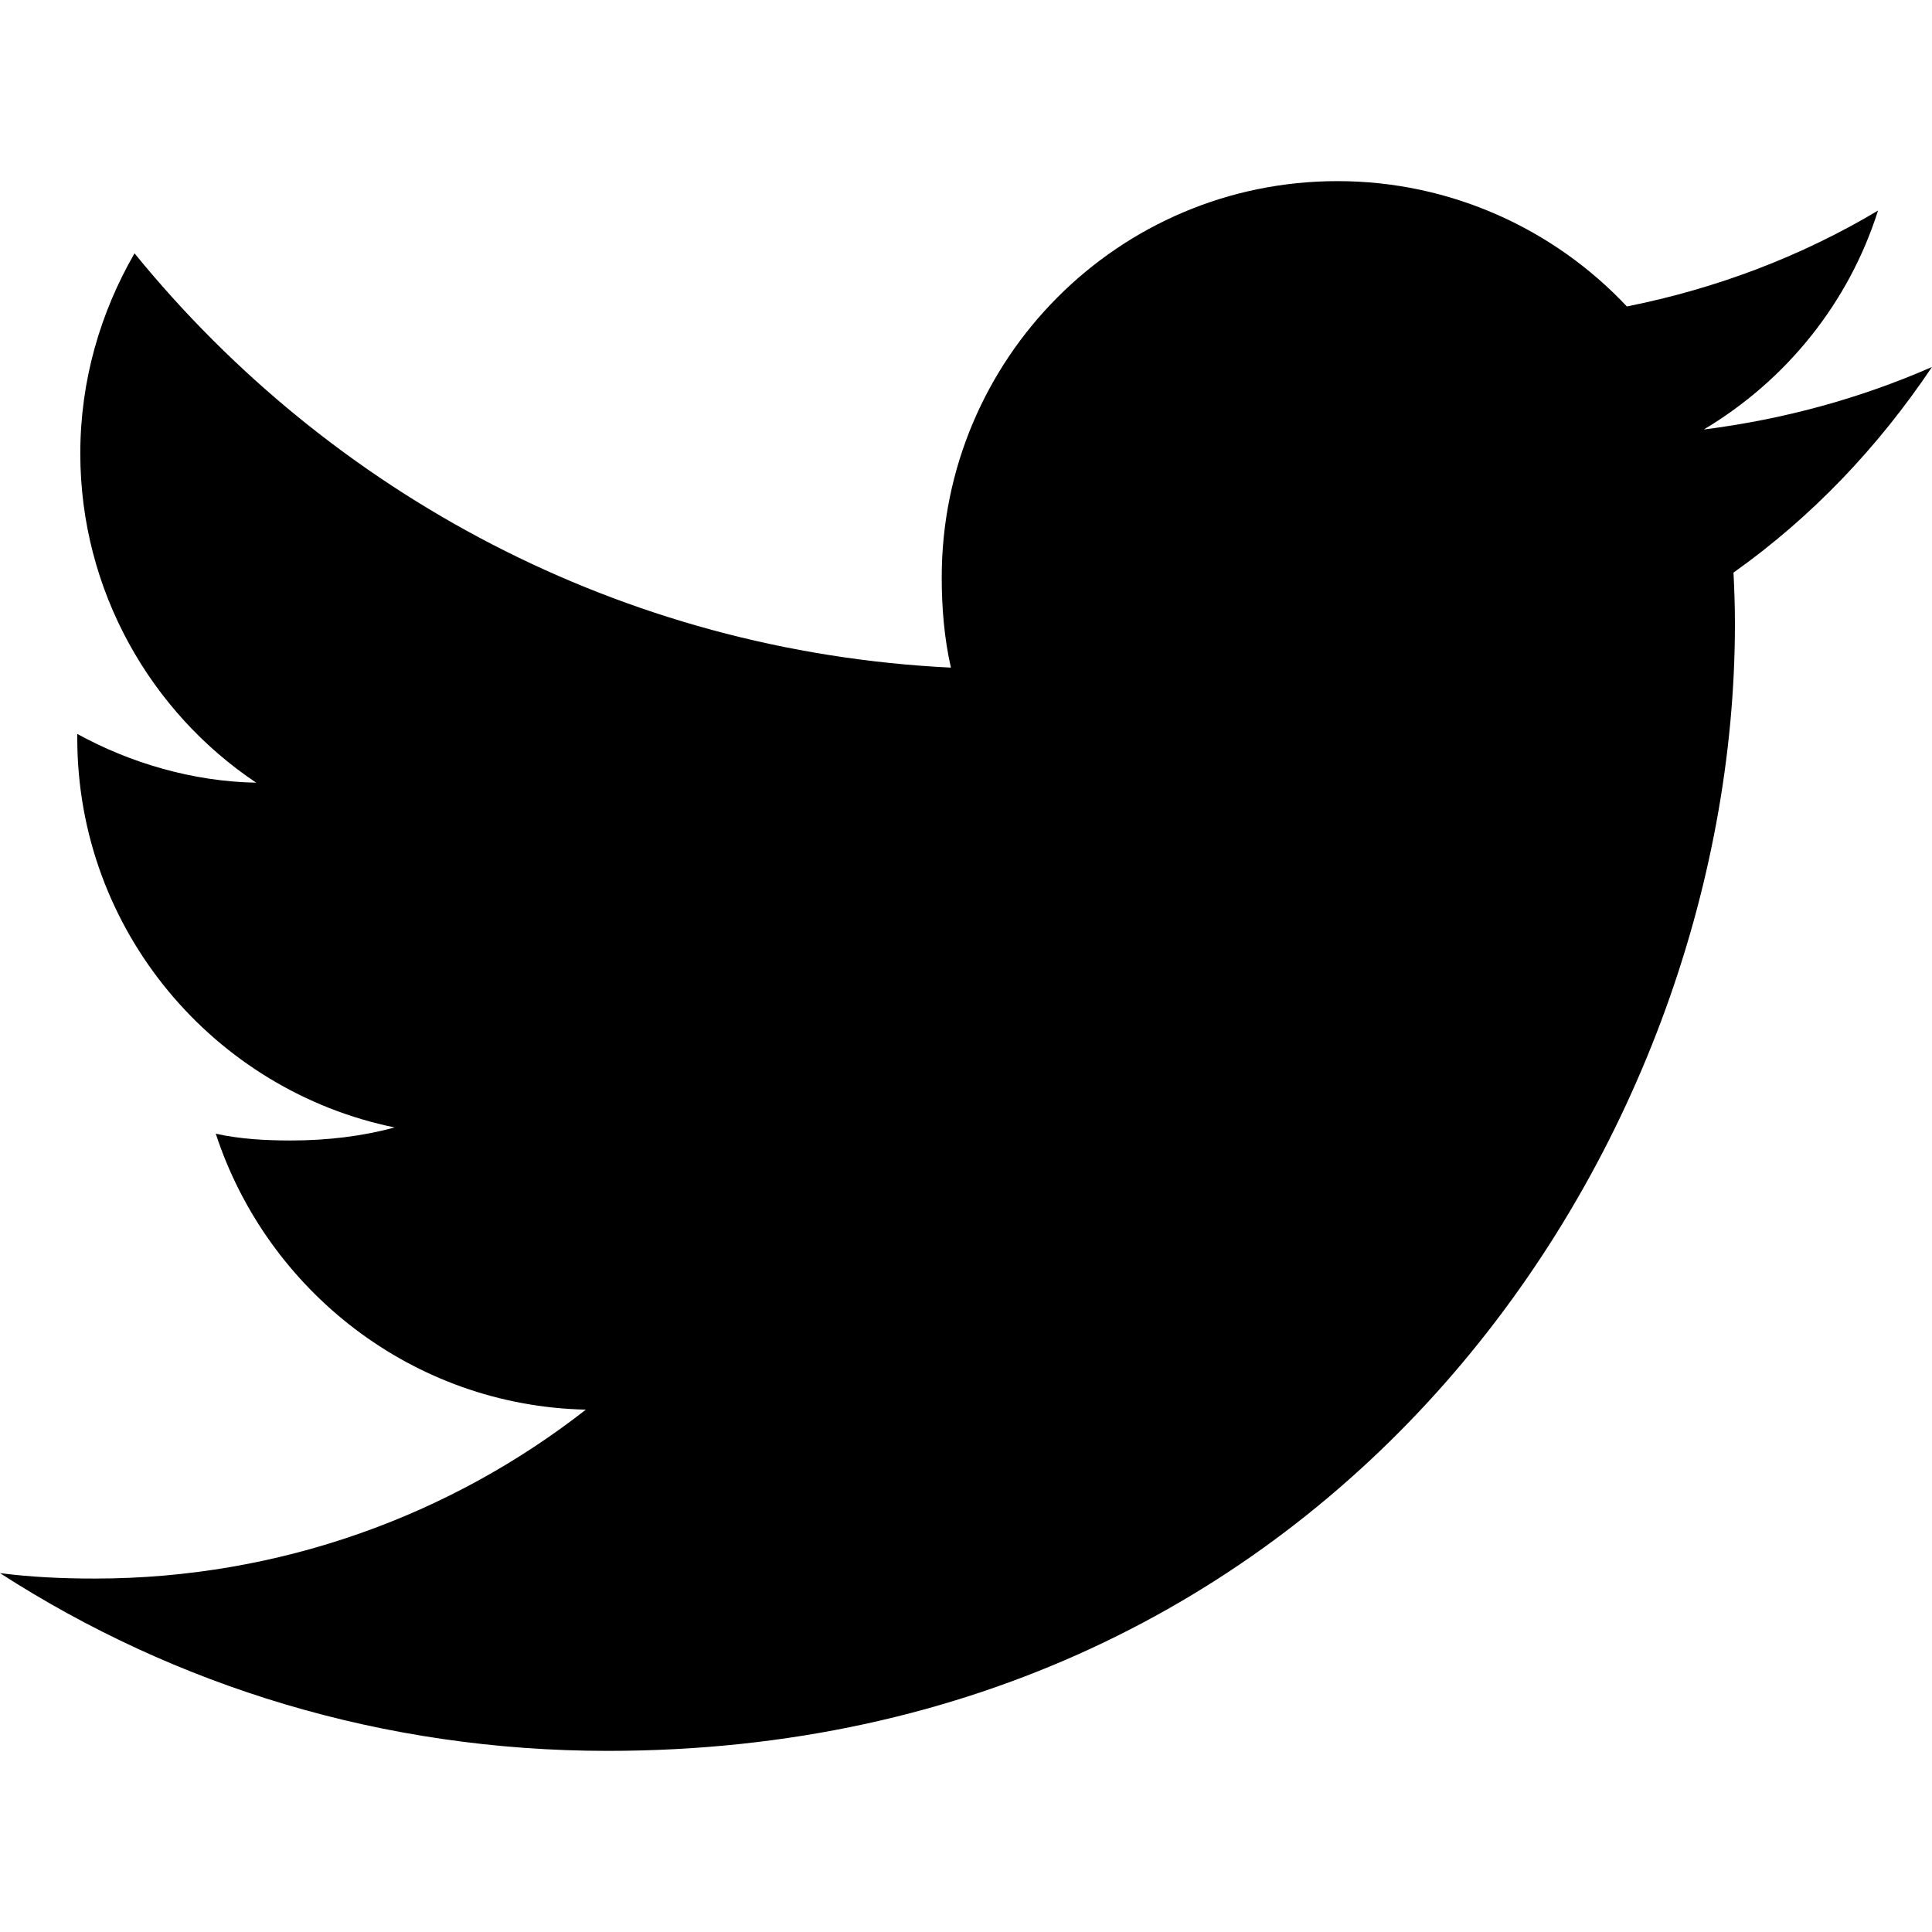
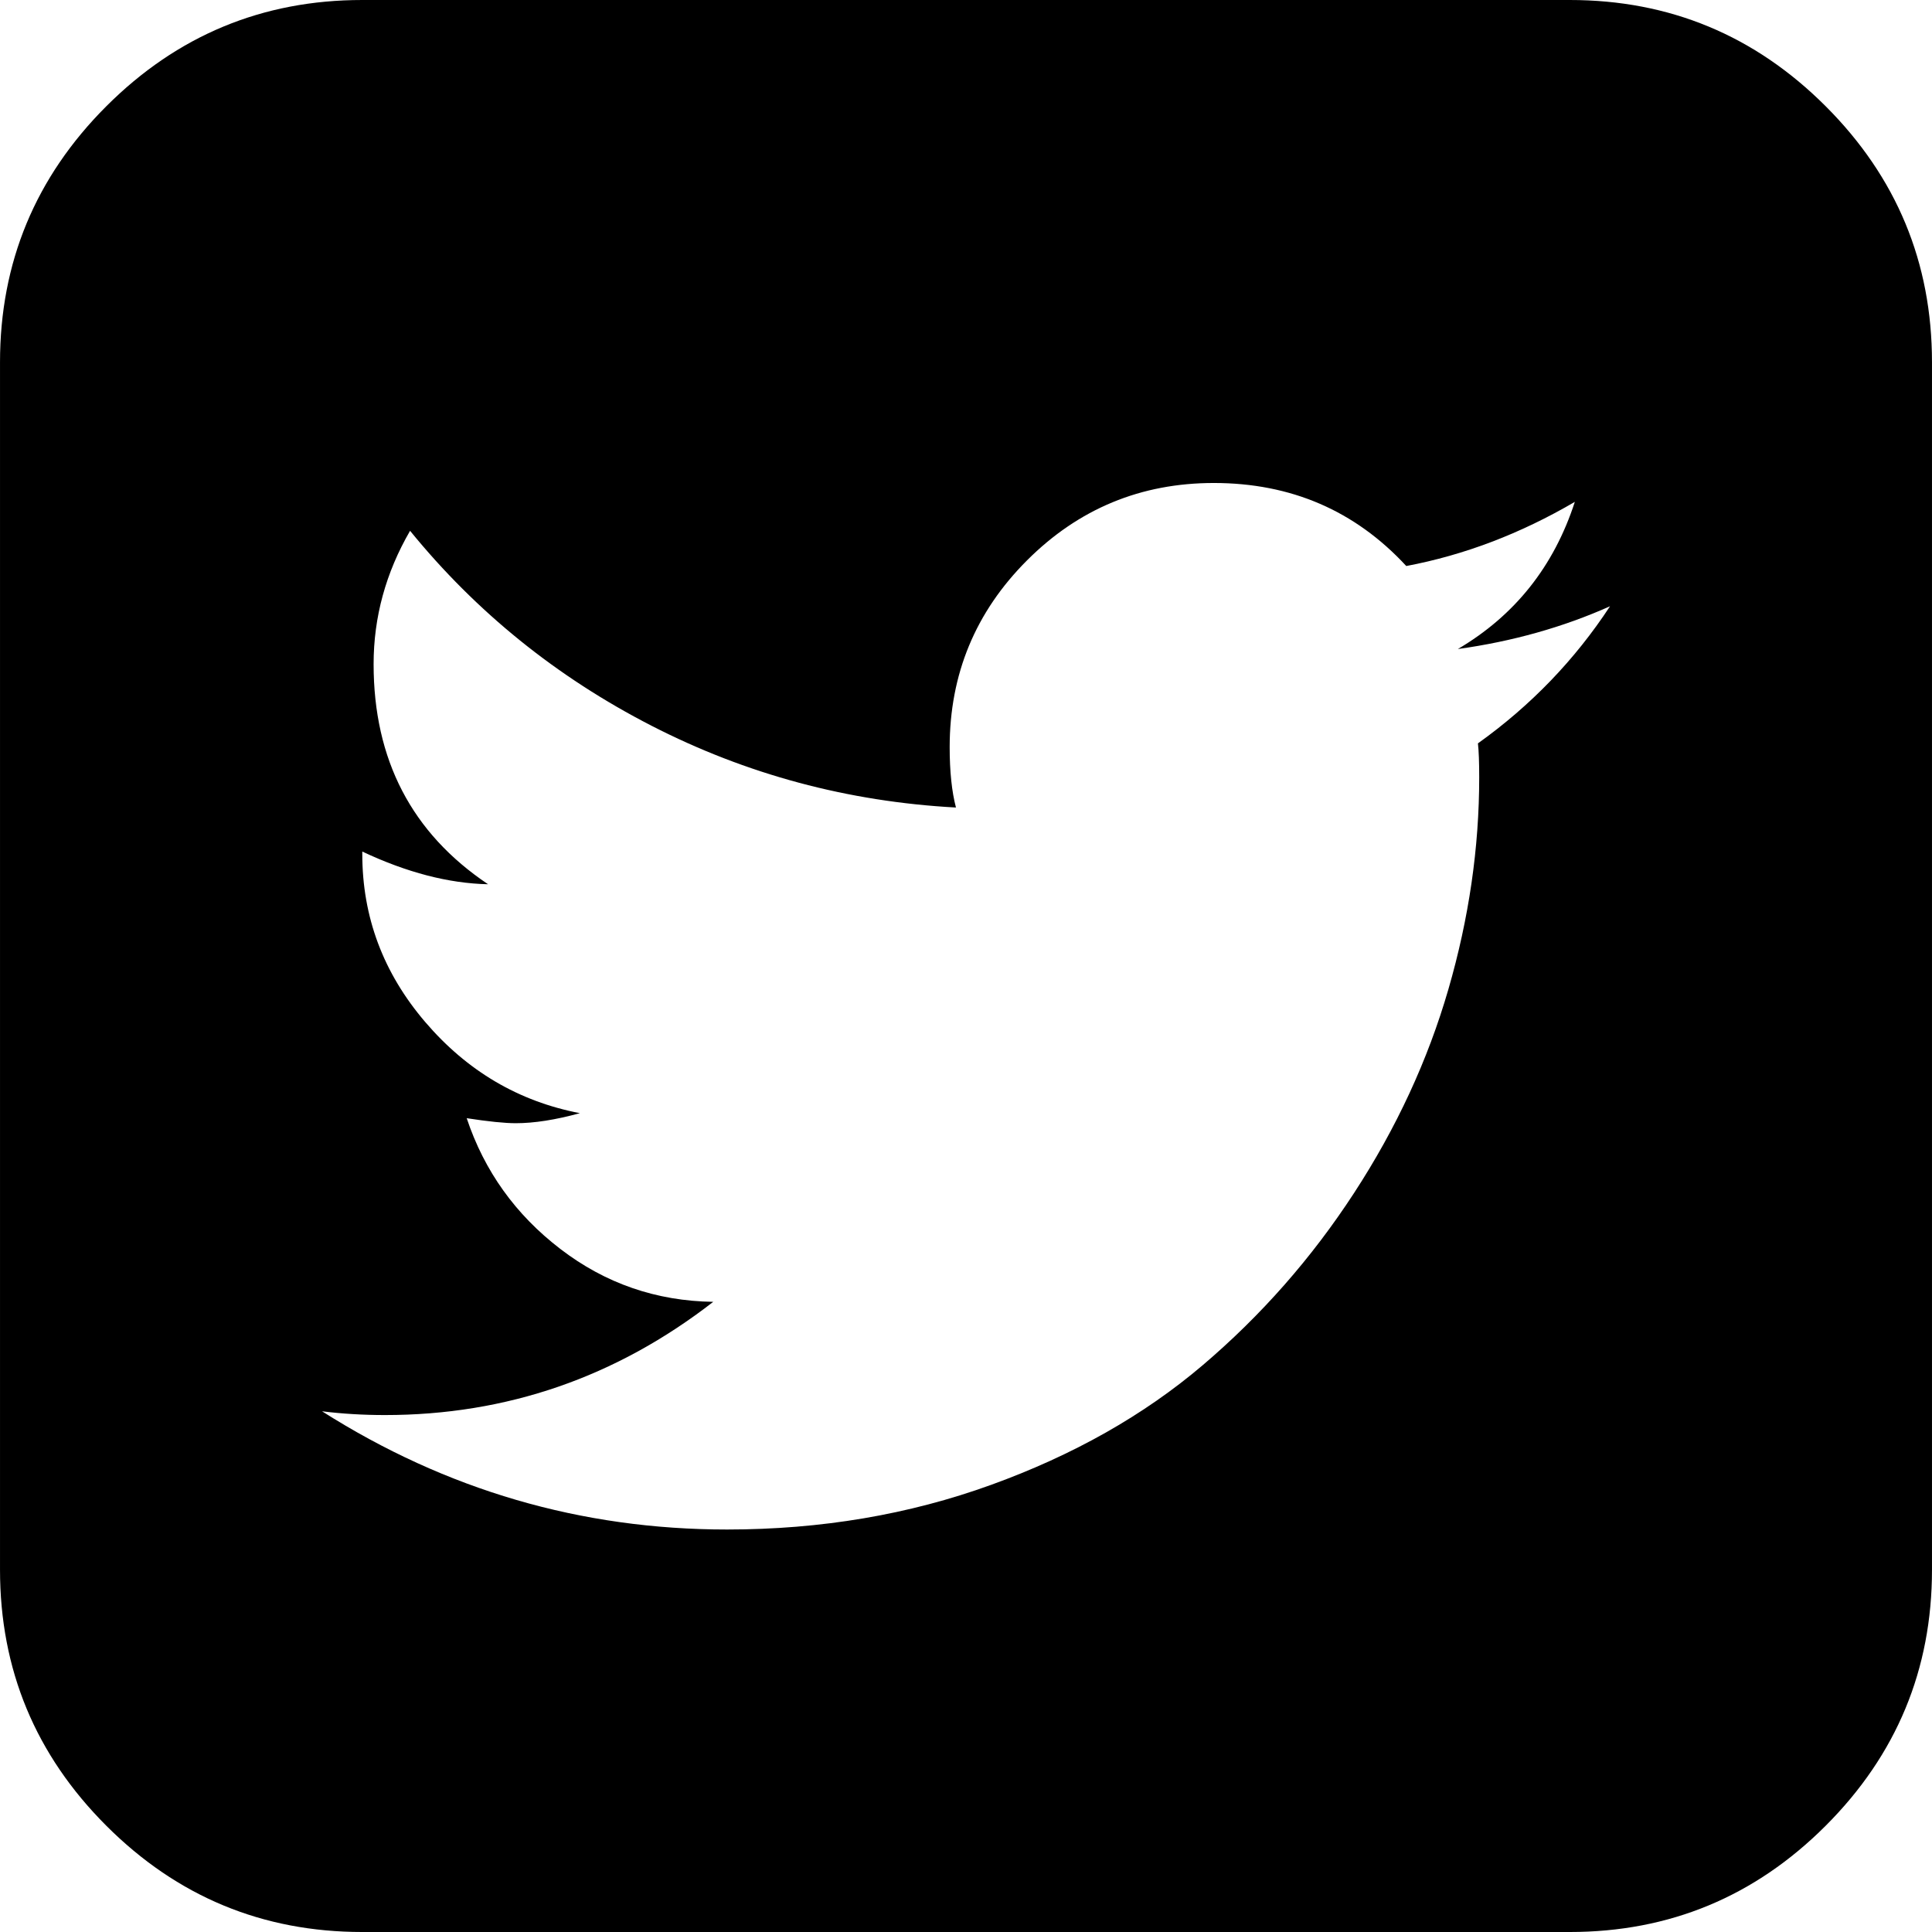
- <svg xmlns="http://www.w3.org/2000/svg" version="1.1" id="Capa_1" x="0px" y="0px" viewBox="0 0 512 512" style="enable-background:new 0 0 512 512;" xml:space="preserve">
+ <svg xmlns="http://www.w3.org/2000/svg" version="1.1" id="Capa_1" x="0px" y="0px" width="438.536px" height="438.536px" viewBox="0 0 438.536 438.536" style="enable-background:new 0 0 438.536 438.536;" xml:space="preserve">
  <g>
-     <g>
-       <path d="M512,97.248c-19.04,8.352-39.328,13.888-60.48,16.576c21.76-12.992,38.368-33.408,46.176-58.016    c-20.288,12.096-42.688,20.64-66.56,25.408C411.872,60.704,384.416,48,354.464,48c-58.112,0-104.896,47.168-104.896,104.992    c0,8.32,0.704,16.32,2.432,23.936c-87.264-4.256-164.48-46.08-216.352-109.792c-9.056,15.712-14.368,33.696-14.368,53.056    c0,36.352,18.72,68.576,46.624,87.232c-16.864-0.32-33.408-5.216-47.424-12.928c0,0.32,0,0.736,0,1.152    c0,51.008,36.384,93.376,84.096,103.136c-8.544,2.336-17.856,3.456-27.52,3.456c-6.72,0-13.504-0.384-19.872-1.792    c13.6,41.568,52.192,72.128,98.08,73.12c-35.712,27.936-81.056,44.768-130.144,44.768c-8.608,0-16.864-0.384-25.12-1.44    C46.496,446.88,101.6,464,161.024,464c193.152,0,298.752-160,298.752-298.688c0-4.64-0.16-9.12-0.384-13.568    C480.224,136.96,497.728,118.496,512,97.248z" />
-     </g>
+     <path d="M414.41,24.123C398.333,8.042,378.963,0,356.315,0H82.228C59.58,0,40.21,8.042,24.126,24.123   C8.045,40.207,0.003,59.576,0.003,82.225v274.084c0,22.647,8.042,42.018,24.123,58.102c16.084,16.084,35.454,24.126,58.102,24.126   h274.084c22.648,0,42.018-8.042,58.095-24.126c16.084-16.084,24.126-35.454,24.126-58.102V82.225   C438.532,59.576,430.49,40.204,414.41,24.123z M335.471,168.735c0.191,1.713,0.288,4.278,0.288,7.71   c0,15.989-2.334,32.025-6.995,48.104c-4.661,16.087-11.8,31.504-21.416,46.254c-9.606,14.749-21.074,27.791-34.396,39.115   c-13.325,11.32-29.311,20.365-47.968,27.117c-18.648,6.762-38.637,10.143-59.953,10.143c-33.116,0-63.76-8.952-91.931-26.836   c4.568,0.568,9.329,0.855,14.275,0.855c27.6,0,52.439-8.565,74.519-25.7c-12.941-0.185-24.506-4.179-34.688-11.991   c-10.185-7.803-17.273-17.699-21.271-29.691c4.947,0.76,8.658,1.137,11.132,1.137c4.187,0,9.042-0.76,14.56-2.279   c-13.894-2.669-25.598-9.562-35.115-20.697c-9.519-11.136-14.277-23.84-14.277-38.114v-0.571   c10.085,4.755,19.602,7.229,28.549,7.422c-17.321-11.613-25.981-28.265-25.981-49.963c0-10.66,2.758-20.747,8.278-30.264   c15.035,18.464,33.311,33.213,54.816,44.252c21.507,11.038,44.54,17.227,69.092,18.558c-0.95-3.616-1.427-8.186-1.427-13.704   c0-16.562,5.853-30.692,17.56-42.399c11.703-11.706,25.837-17.561,42.394-17.561c17.515,0,32.079,6.283,43.688,18.846   c13.134-2.474,25.892-7.33,38.26-14.56c-4.757,14.652-13.613,25.788-26.55,33.402c12.368-1.716,23.88-4.95,34.537-9.708   C357.458,149.793,347.462,160.166,335.471,168.735z" />
  </g>
  <g>
</g>
  <g>
</g>
  <g>
</g>
  <g>
</g>
  <g>
</g>
  <g>
</g>
  <g>
</g>
  <g>
</g>
  <g>
</g>
  <g>
</g>
  <g>
</g>
  <g>
</g>
  <g>
</g>
  <g>
</g>
  <g>
</g>
</svg>
